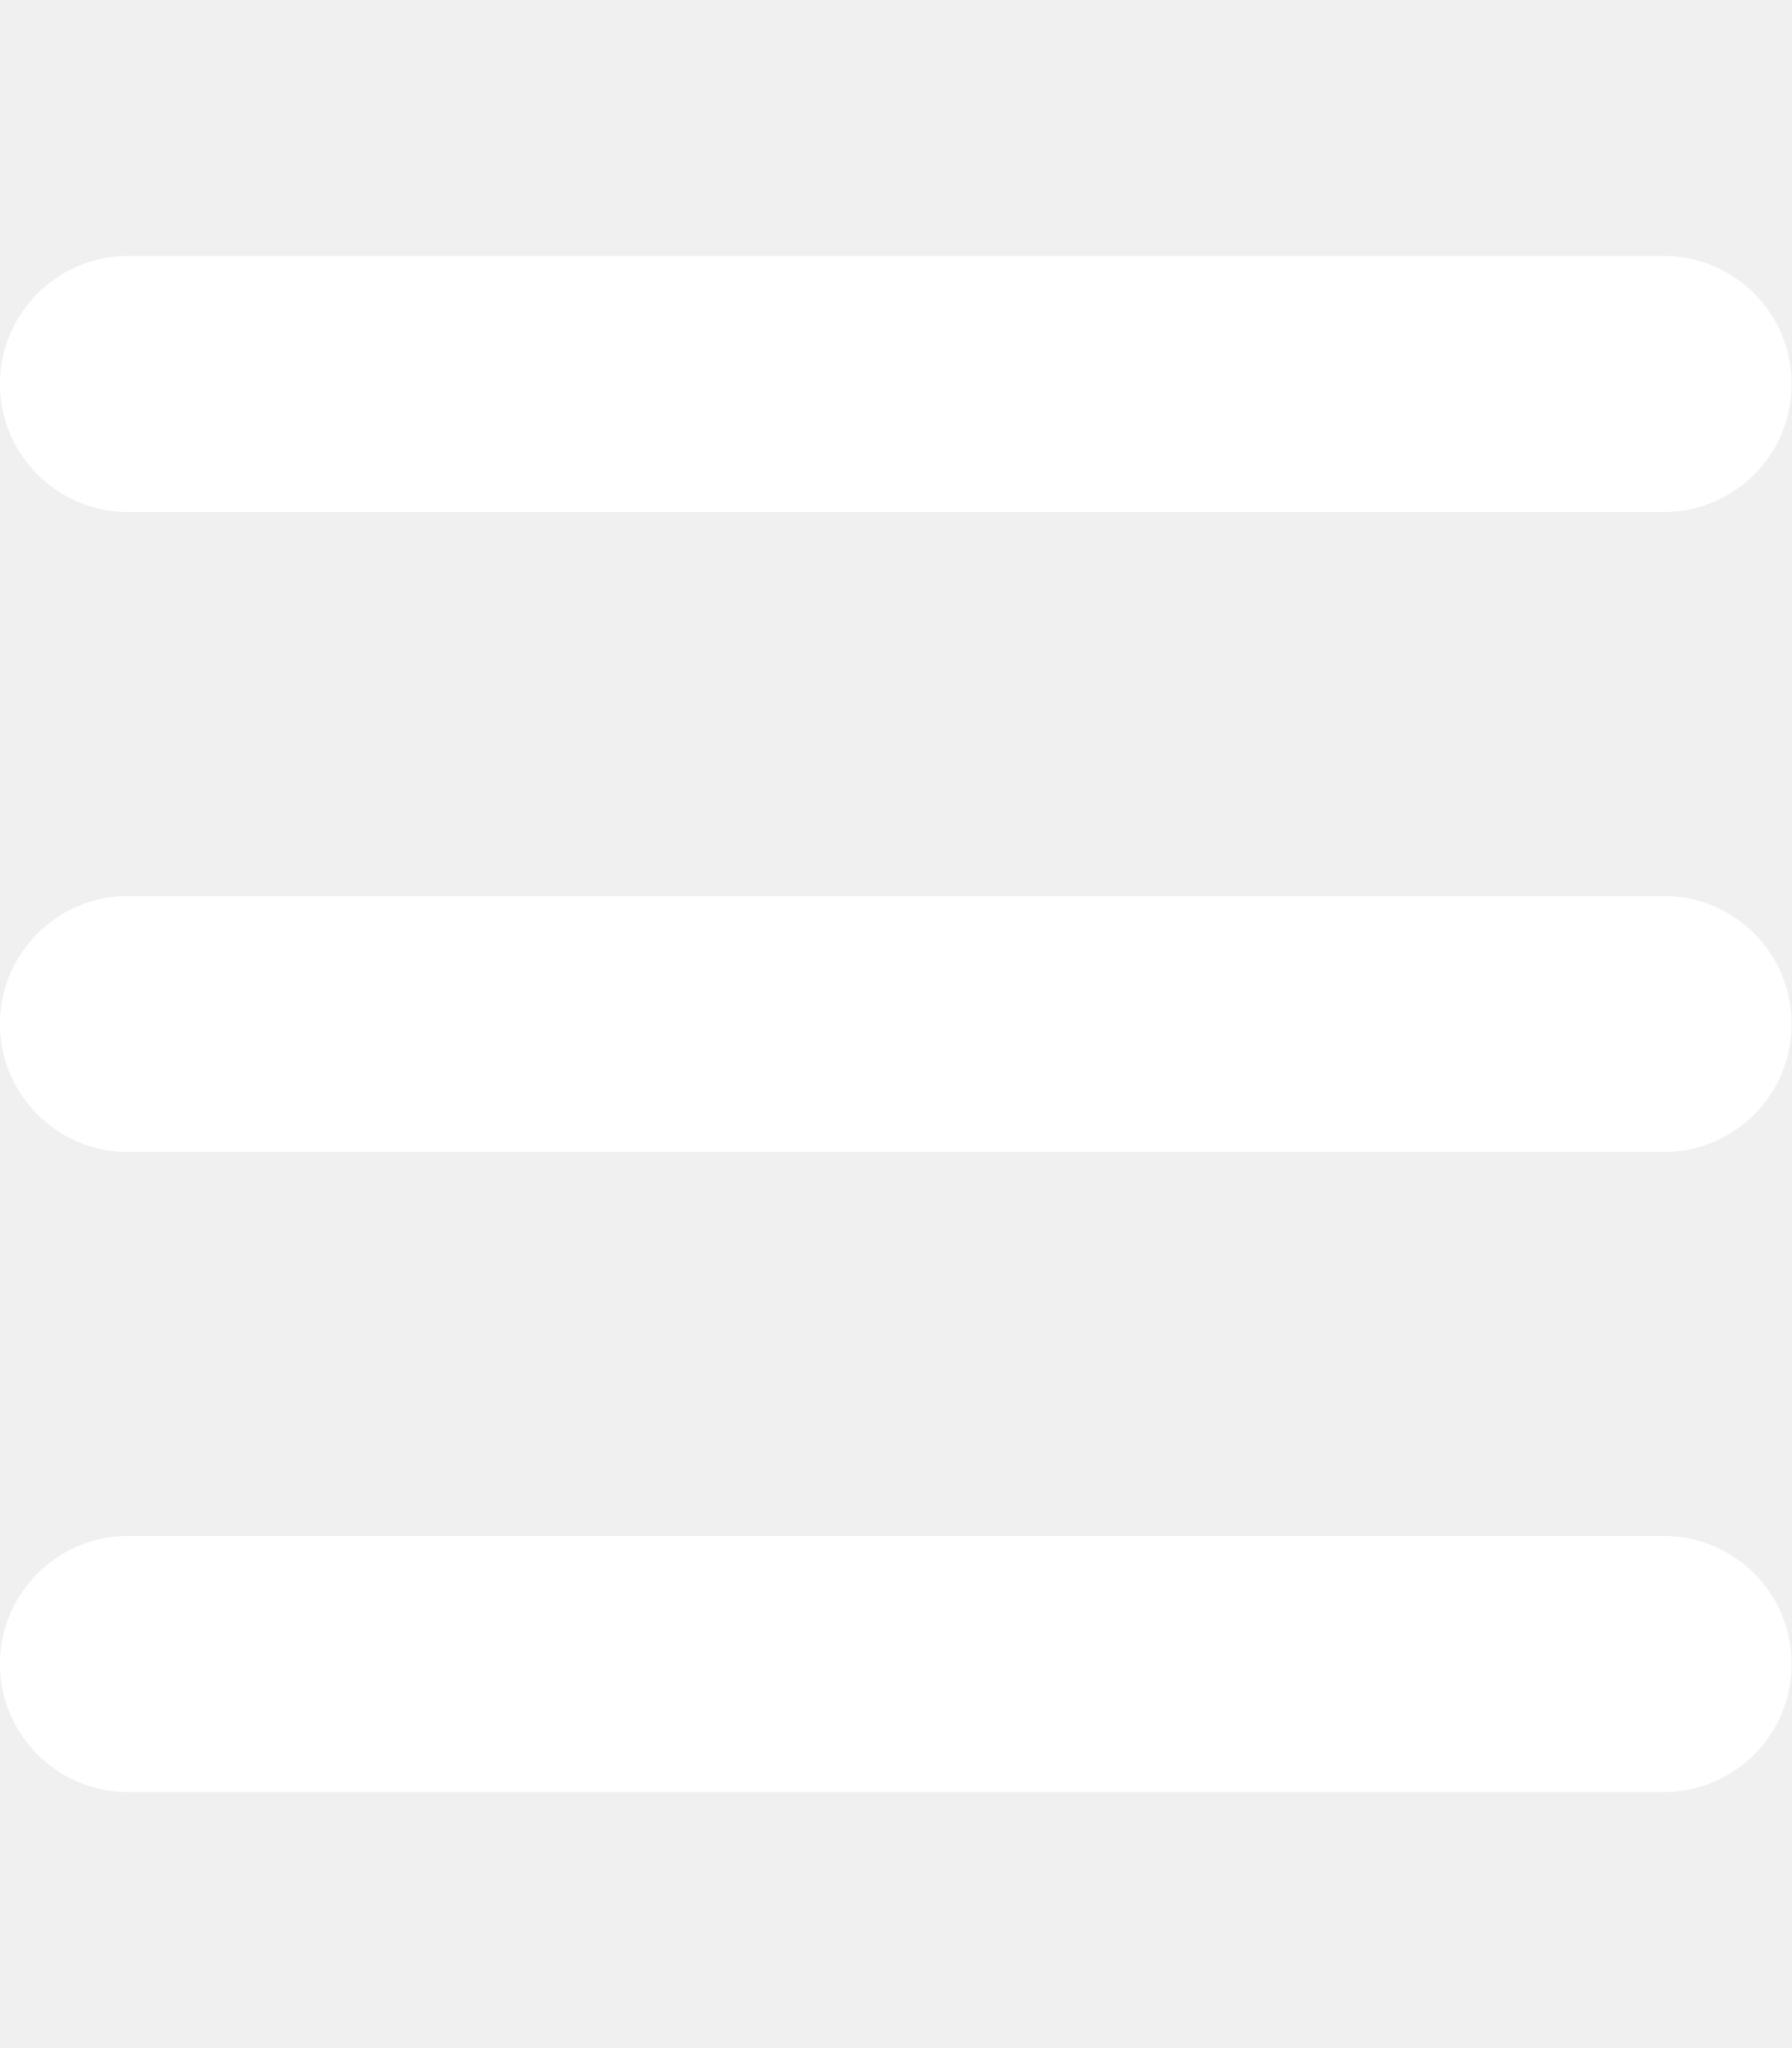
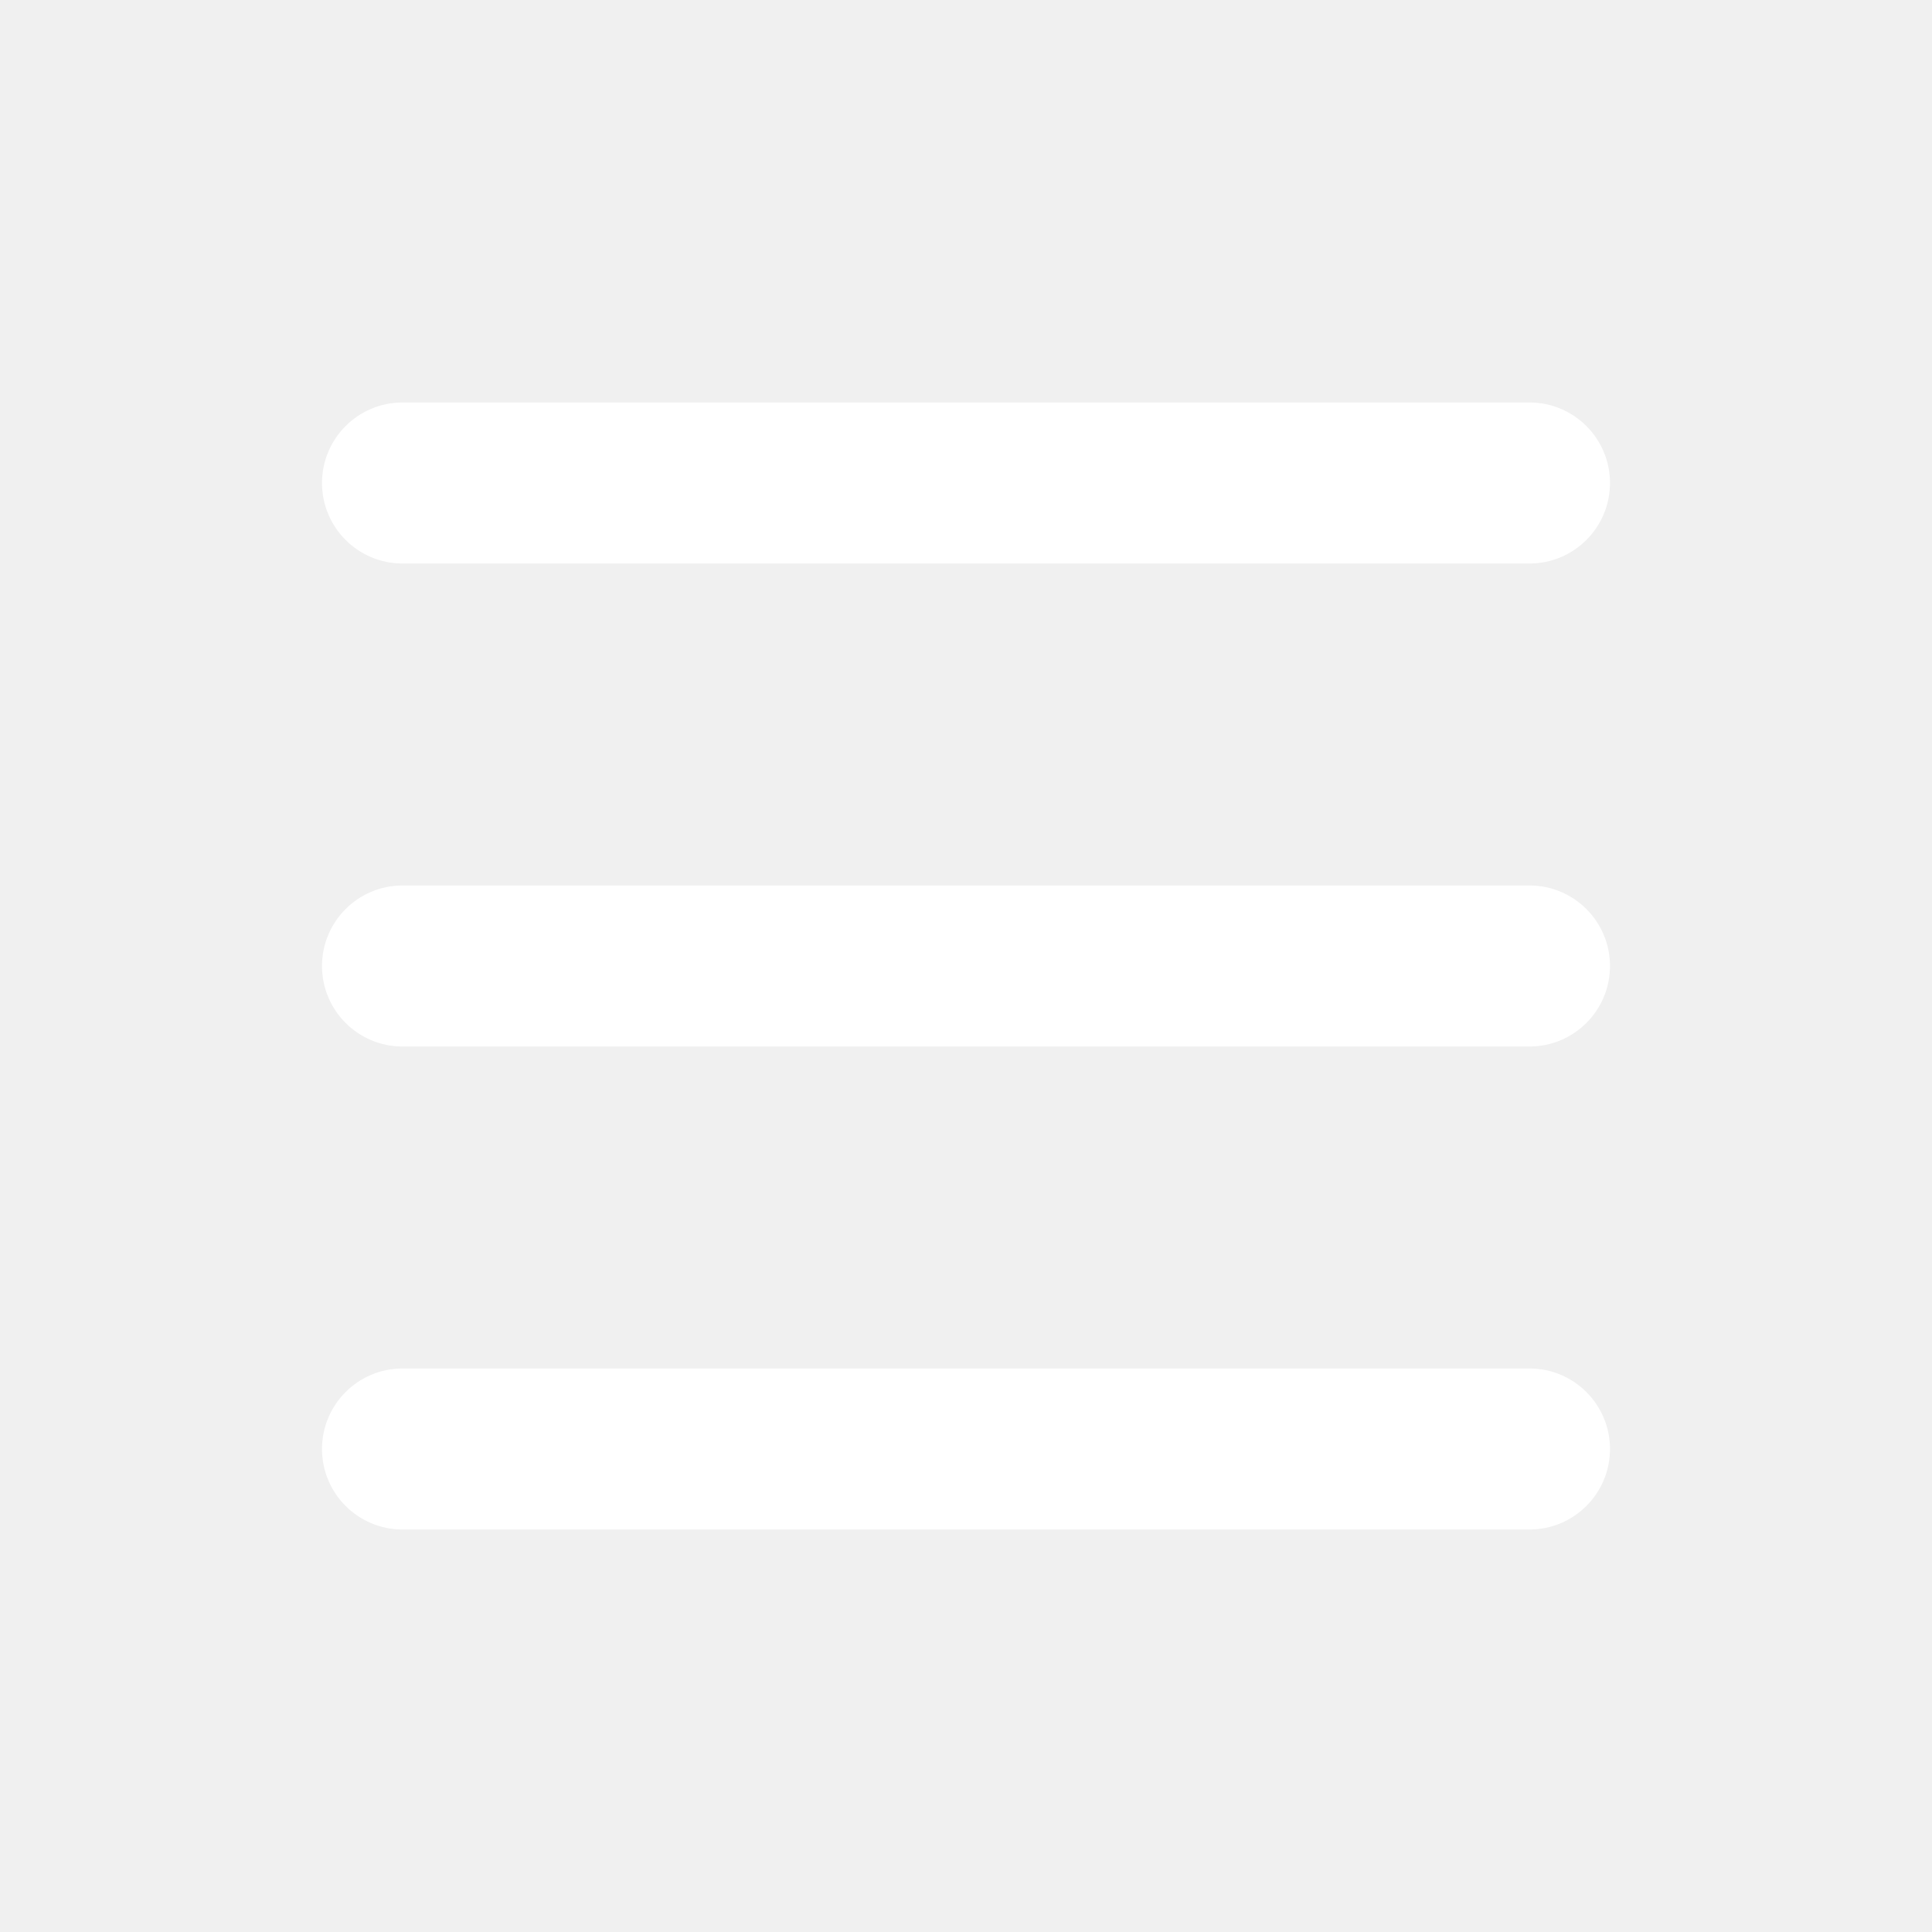
- <svg xmlns="http://www.w3.org/2000/svg" fill="#FFFFFF" viewBox="0 0 448 512">
-   <path d="M0 96C0 78.33 14.33 64 32 64H416C433.7 64 448 78.33 448 96C448 113.7 433.7 128 416 128H32C14.33 128 0 113.7 0 96zM0 256C0 238.3 14.33 224 32 224H416C433.7 224 448 238.3 448 256C448 273.7 433.7 288 416 288H32C14.33 288 0 273.7 0 256zM416 448H32C14.33 448 0 433.7 0 416C0 398.3 14.33 384 32 384H416C433.7 384 448 398.3 448 416C448 433.7 433.7 448 416 448z" />
+ <svg xmlns="http://www.w3.org/2000/svg" width="48" height="48" viewBox="0 0 48 48" fill="none">
+   <rect x="8" y="10" width="32" height="4" rx="2" fill="white" />
+   <rect x="8" y="22" width="32" height="4" rx="2" fill="white" />
+   <rect x="8" y="34" width="32" height="4" rx="2" fill="white" />
</svg>
